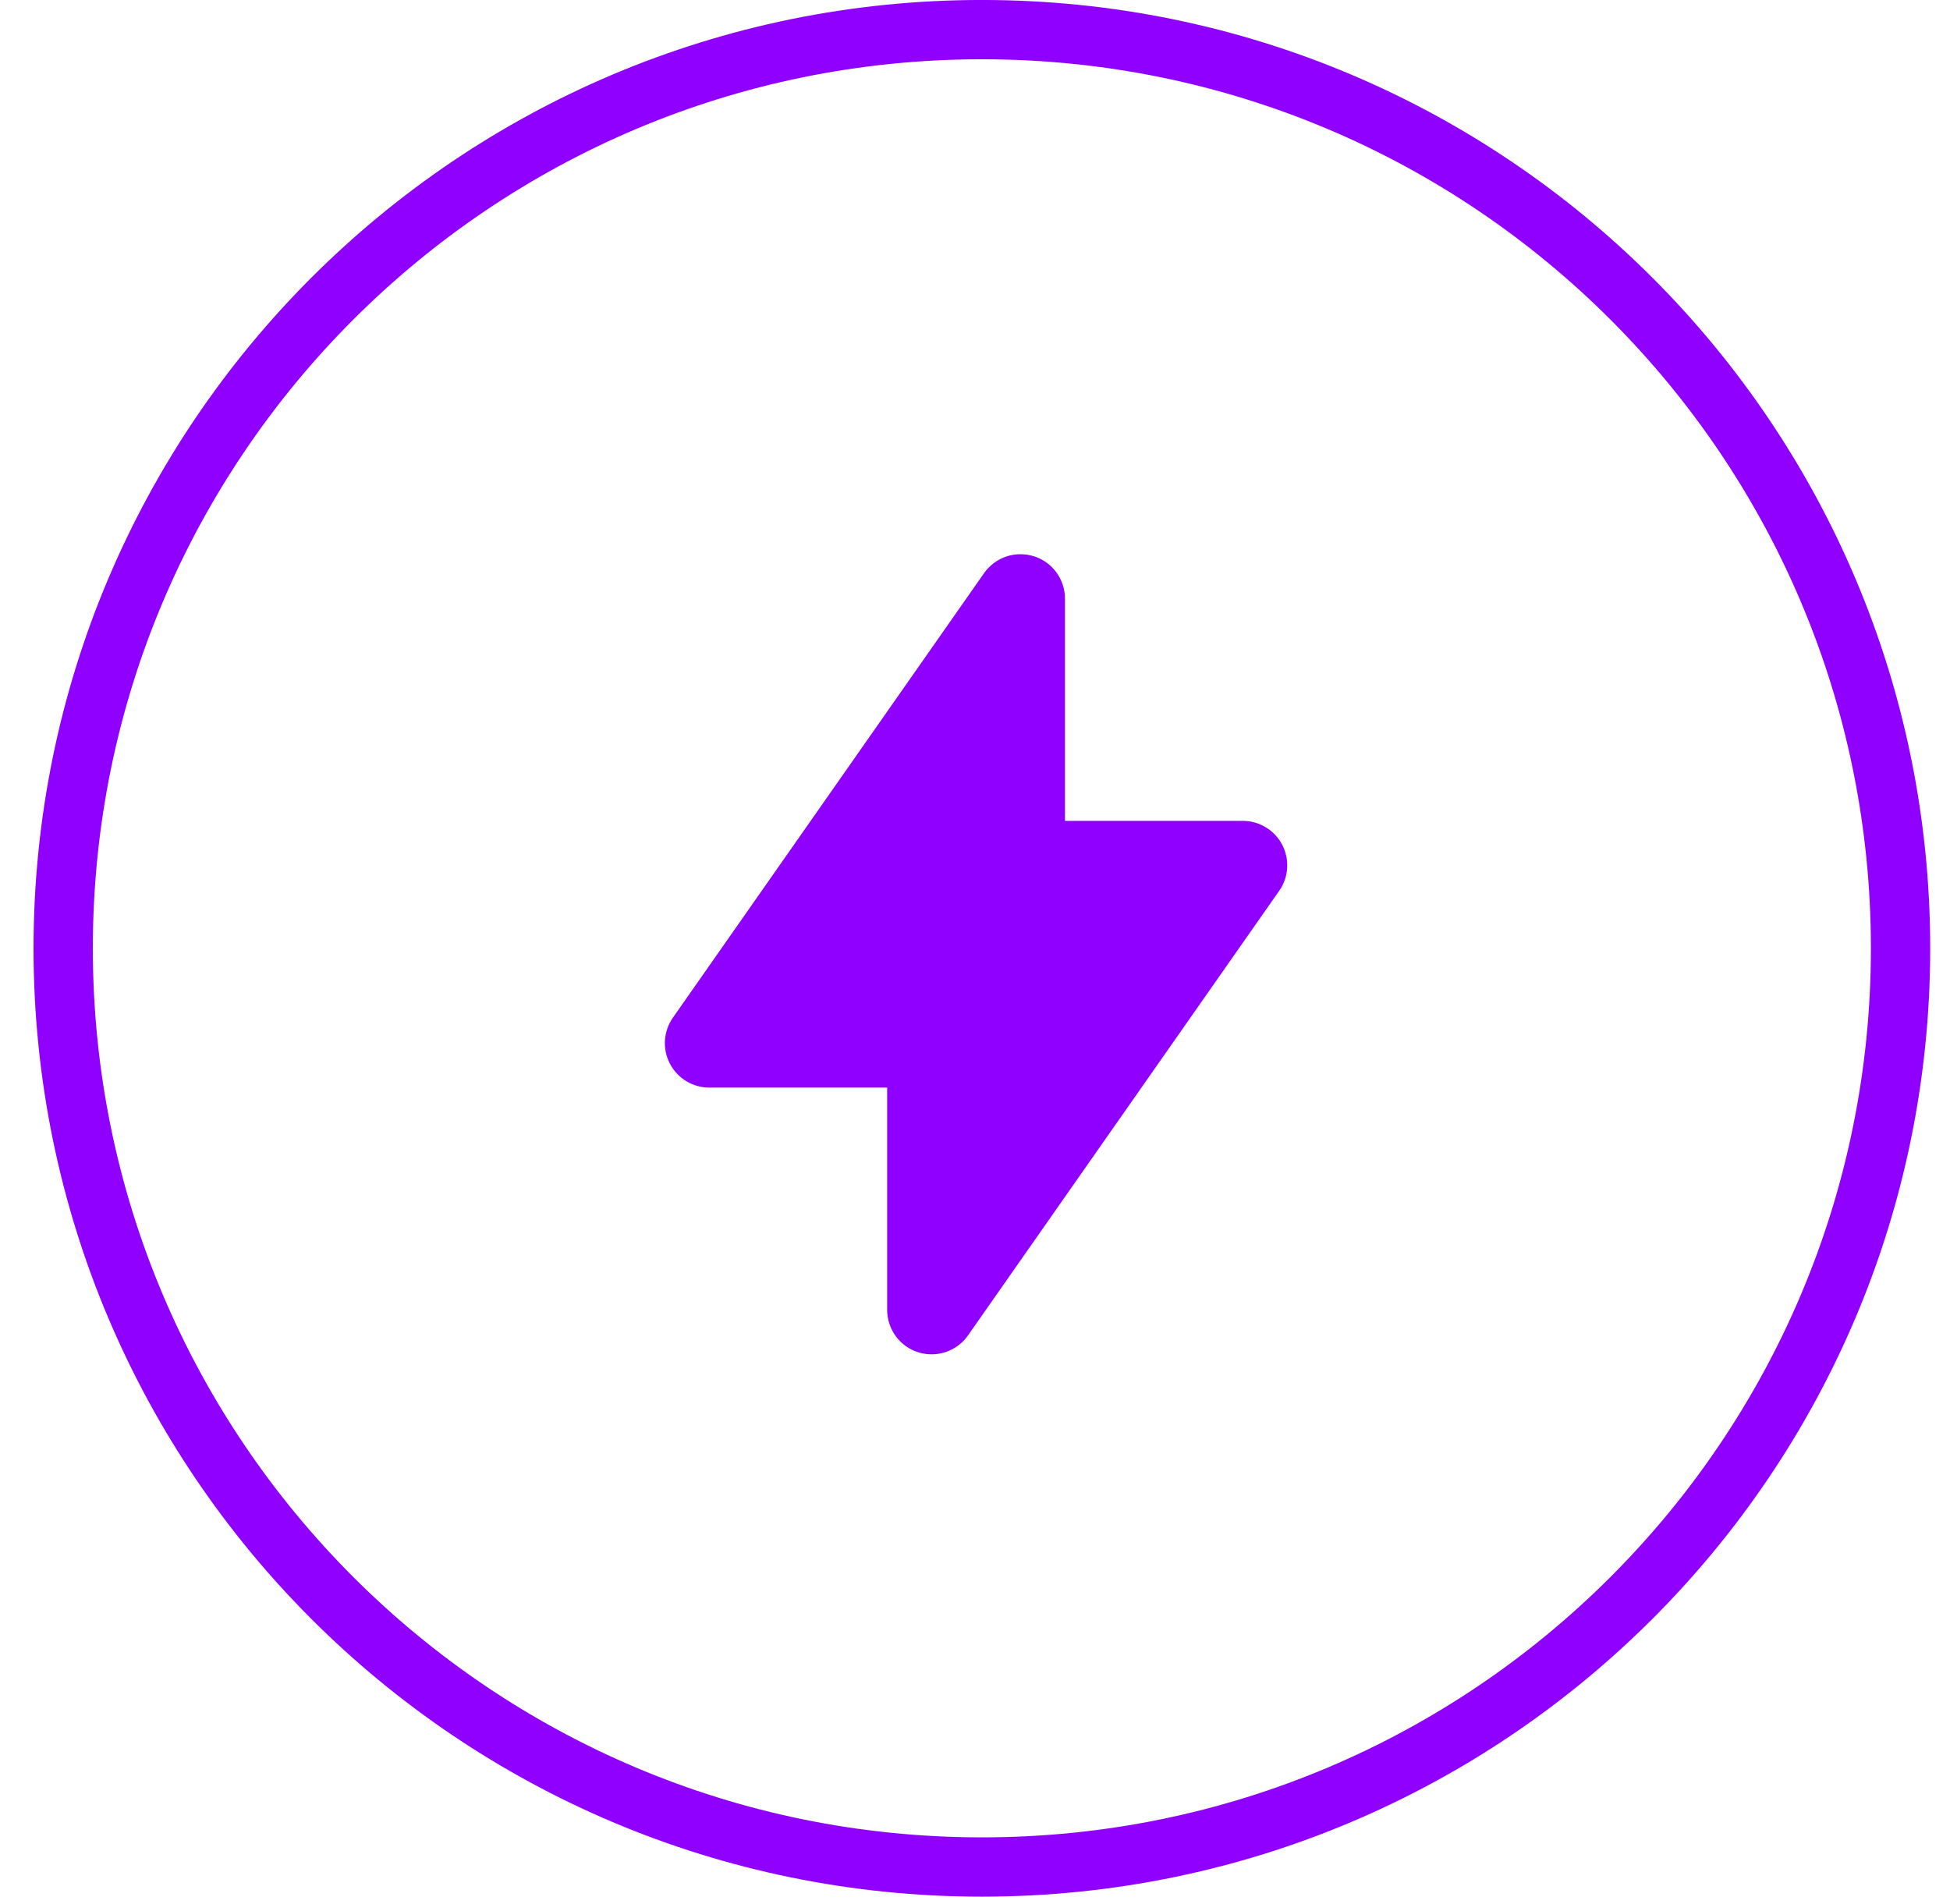
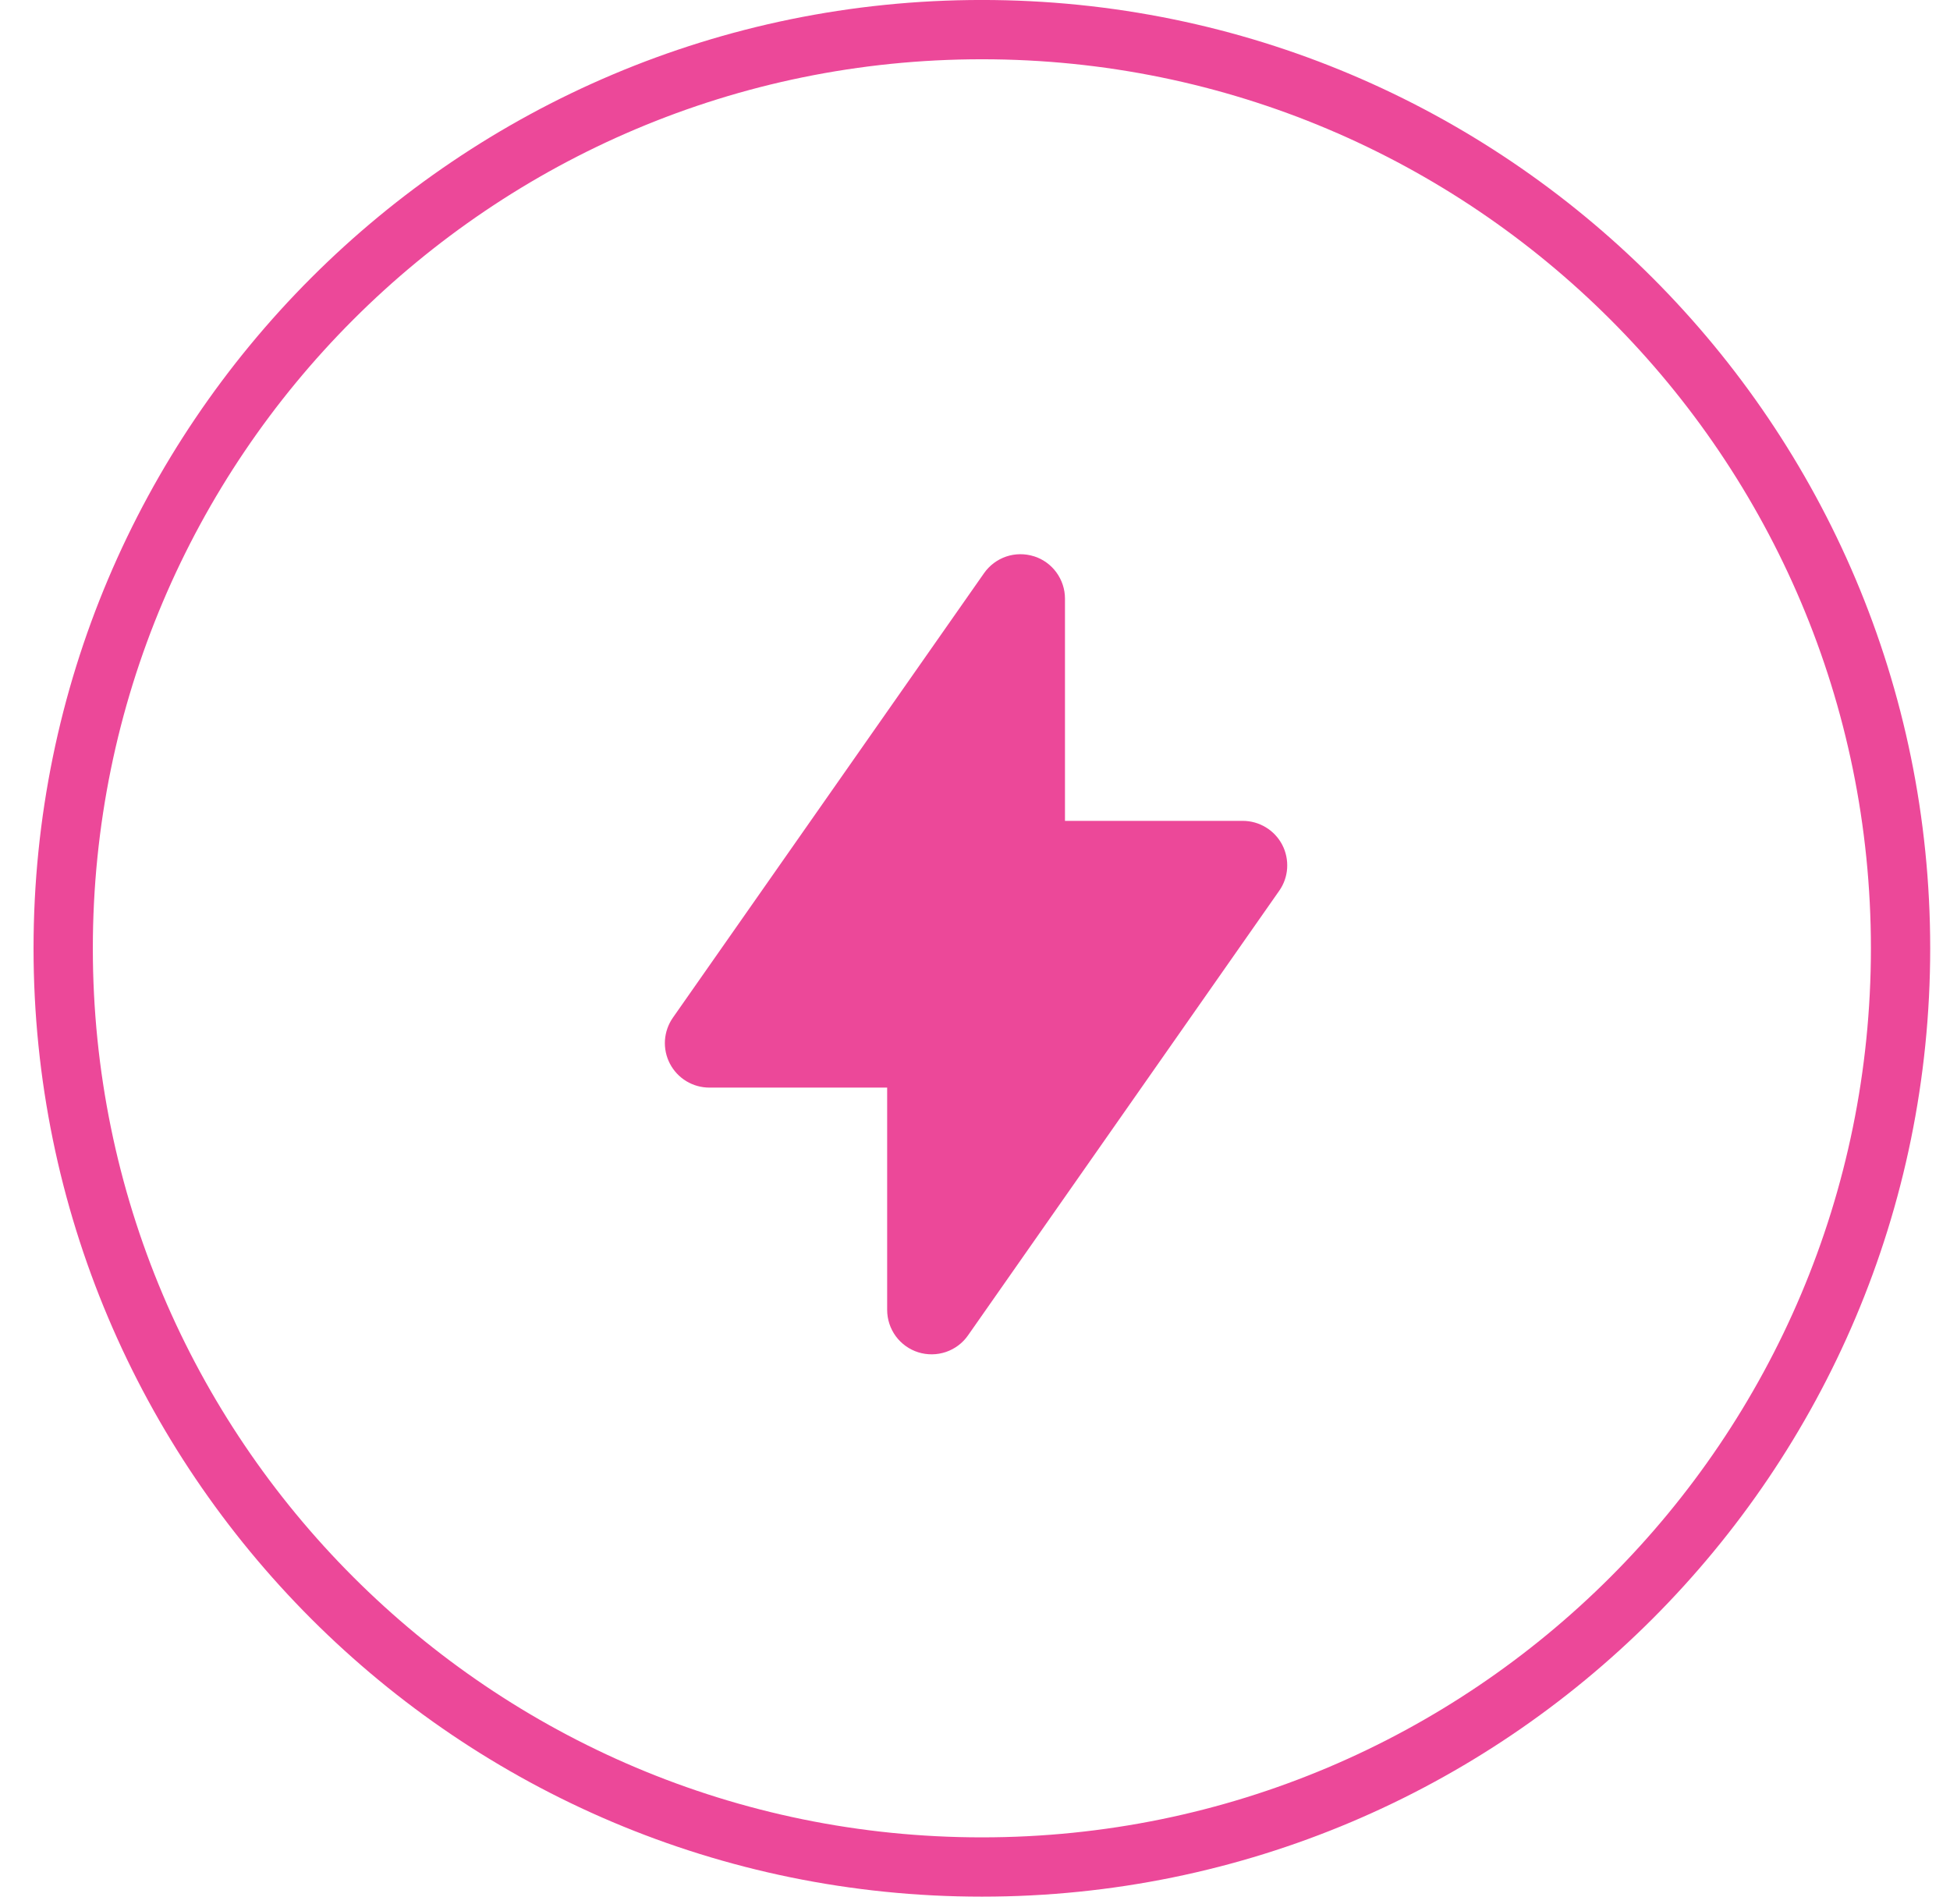
<svg xmlns="http://www.w3.org/2000/svg" width="42" height="41" viewBox="0 0 42 41" fill="none">
-   <circle cx="21.148" cy="20.425" r="19.787" stroke="#8F00FF" stroke-width="1.277" />
-   <path fill-rule="evenodd" clip-rule="evenodd" d="M22.267 11.98C22.462 12.041 22.631 12.162 22.752 12.327C22.872 12.491 22.938 12.69 22.938 12.893V17.68H26.767C26.942 17.68 27.114 17.728 27.264 17.819C27.414 17.91 27.536 18.04 27.617 18.195C27.698 18.351 27.734 18.525 27.723 18.7C27.712 18.875 27.653 19.043 27.552 19.186L20.85 28.761C20.734 28.928 20.567 29.053 20.374 29.119C20.181 29.184 19.972 29.187 19.778 29.126C19.583 29.065 19.414 28.943 19.293 28.779C19.173 28.614 19.108 28.416 19.108 28.212V23.425H15.278C15.103 23.425 14.931 23.377 14.781 23.286C14.632 23.195 14.51 23.065 14.429 22.91C14.348 22.755 14.311 22.58 14.322 22.405C14.334 22.231 14.393 22.062 14.493 21.919L21.195 12.345C21.312 12.178 21.479 12.053 21.672 11.987C21.864 11.922 22.073 11.92 22.267 11.981V11.98Z" fill="#8F00FF" />
+   <circle cx="21.148" cy="20.425" r="19.787" stroke="#ec4899" stroke-width="1.277" />
+   <path fill-rule="evenodd" clip-rule="evenodd" d="M22.267 11.98C22.462 12.041 22.631 12.162 22.752 12.327C22.872 12.491 22.938 12.69 22.938 12.893V17.68H26.767C26.942 17.68 27.114 17.728 27.264 17.819C27.414 17.91 27.536 18.04 27.617 18.195C27.698 18.351 27.734 18.525 27.723 18.7C27.712 18.875 27.653 19.043 27.552 19.186L20.85 28.761C20.734 28.928 20.567 29.053 20.374 29.119C20.181 29.184 19.972 29.187 19.778 29.126C19.583 29.065 19.414 28.943 19.293 28.779C19.173 28.614 19.108 28.416 19.108 28.212V23.425H15.278C15.103 23.425 14.931 23.377 14.781 23.286C14.632 23.195 14.51 23.065 14.429 22.91C14.348 22.755 14.311 22.58 14.322 22.405C14.334 22.231 14.393 22.062 14.493 21.919L21.195 12.345C21.312 12.178 21.479 12.053 21.672 11.987C21.864 11.922 22.073 11.92 22.267 11.981V11.98Z" fill="#ec4899" />
</svg>
